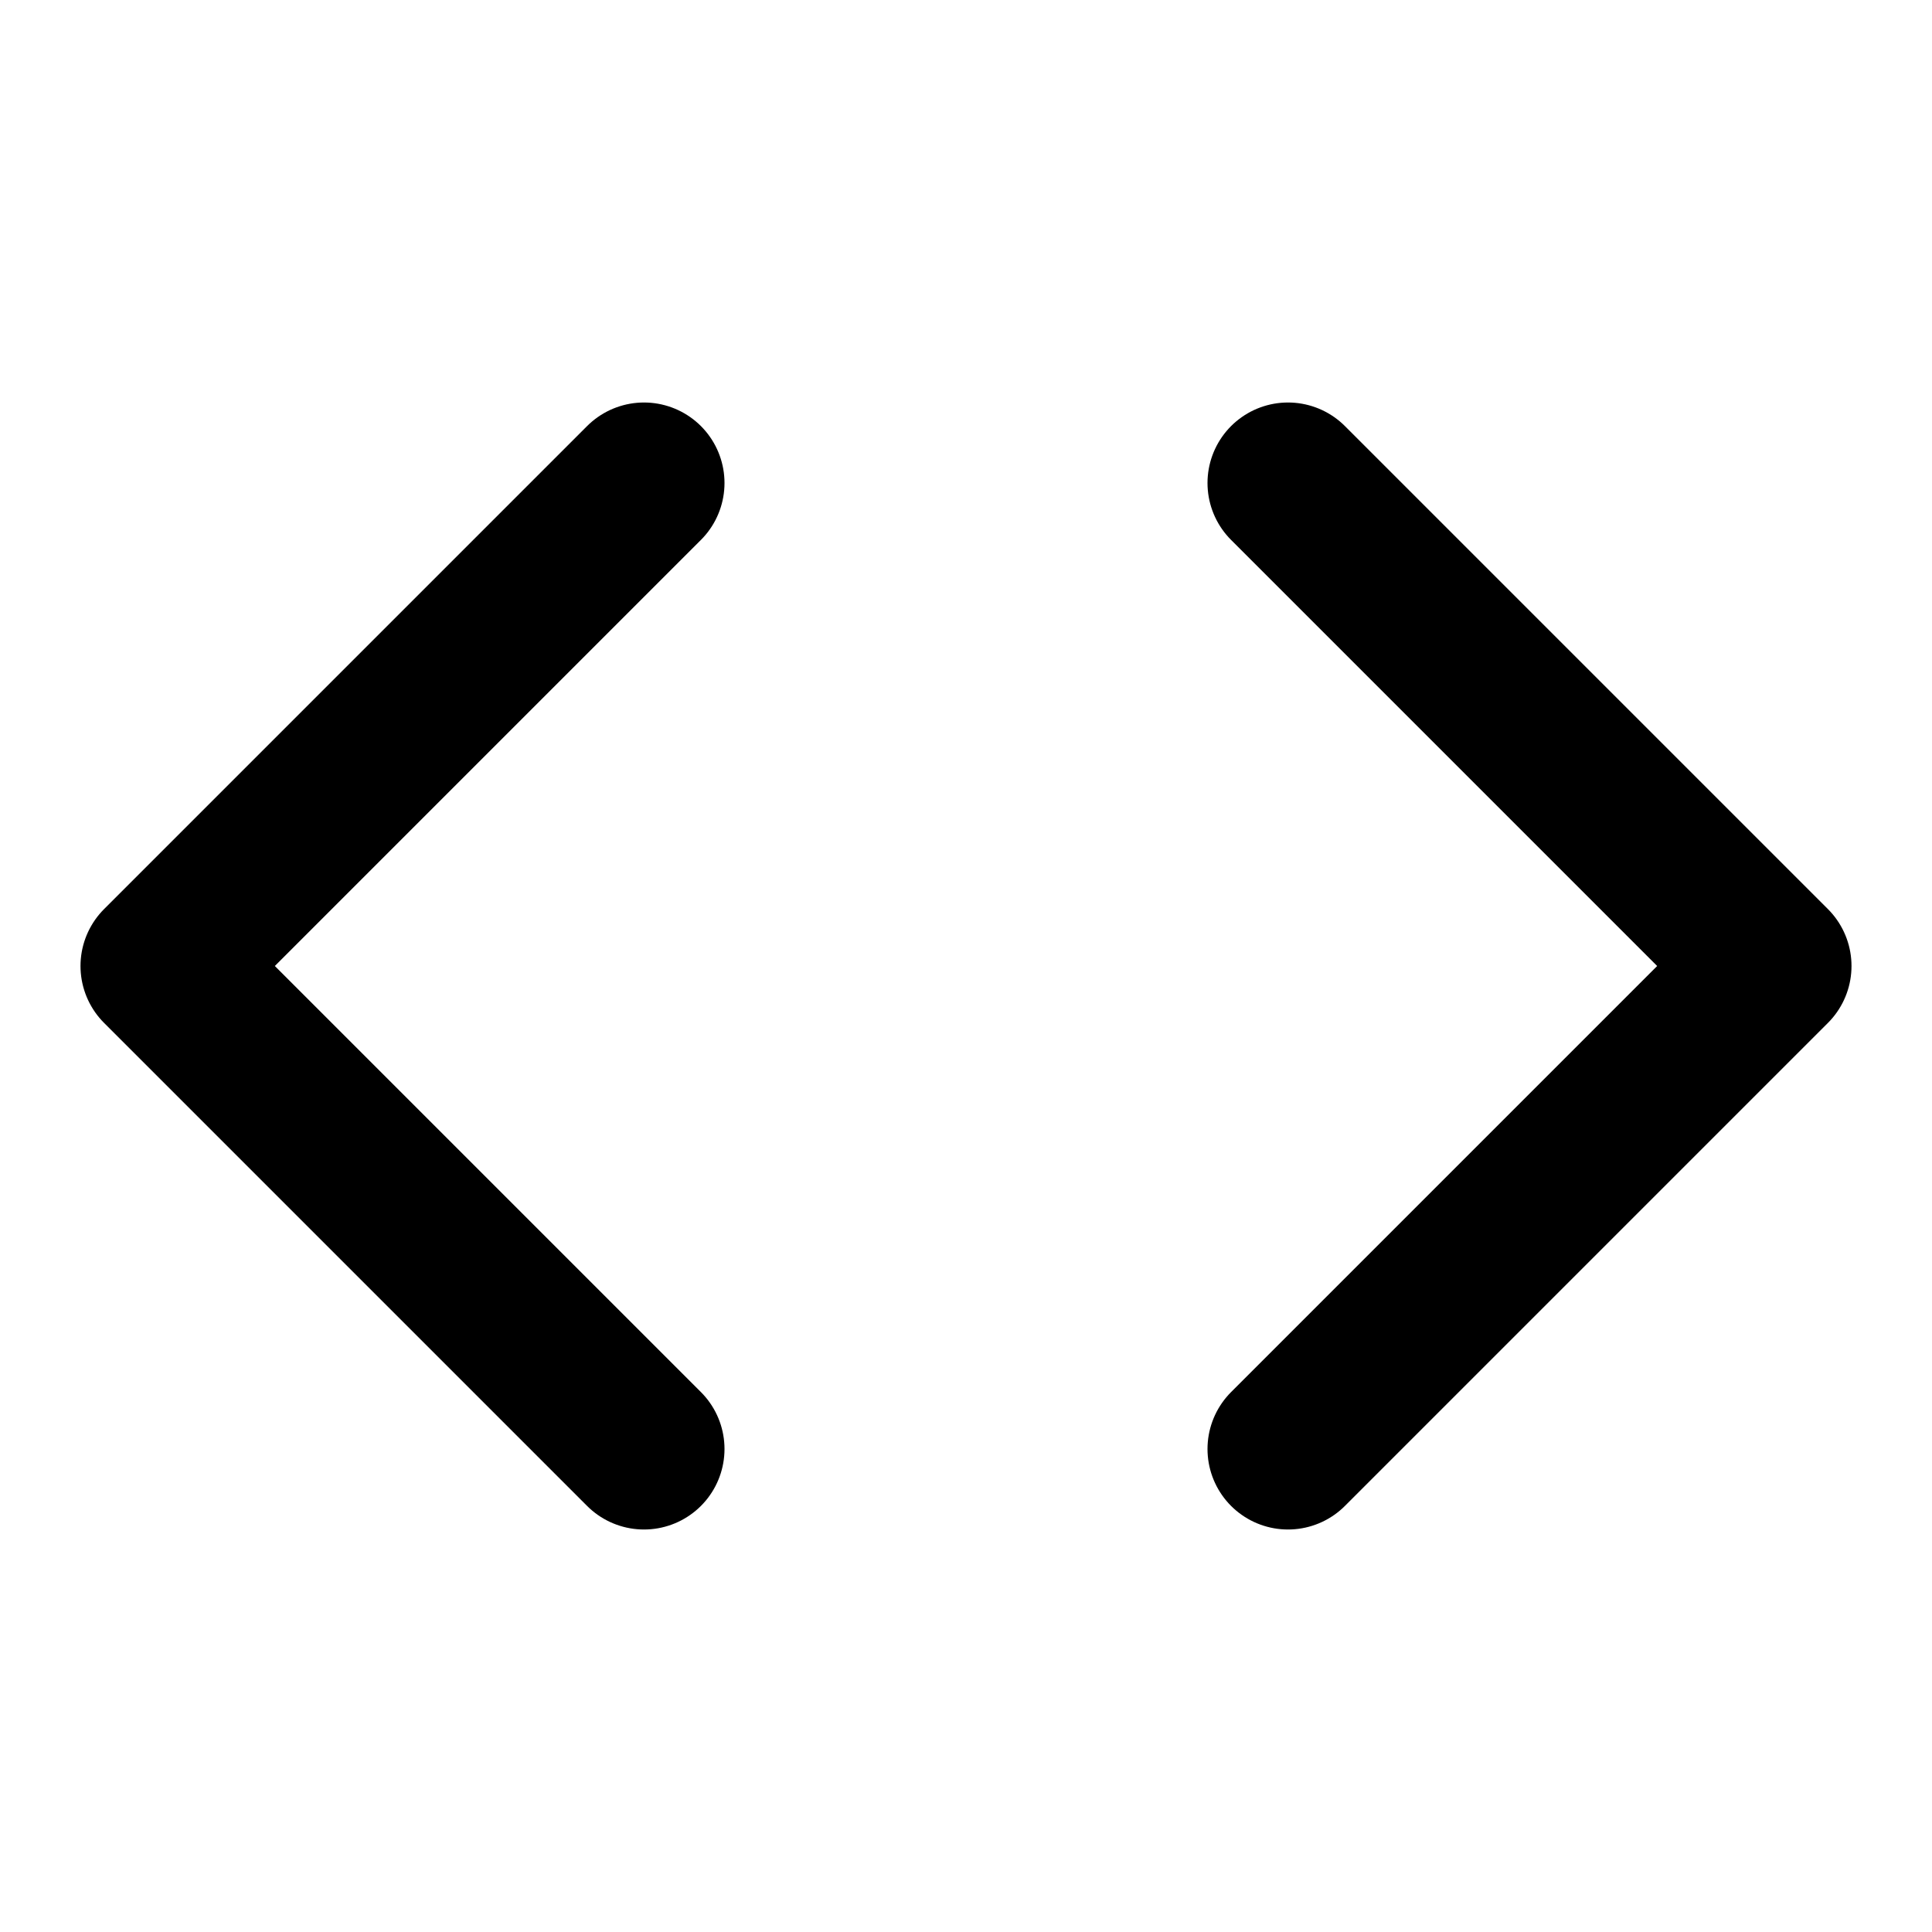
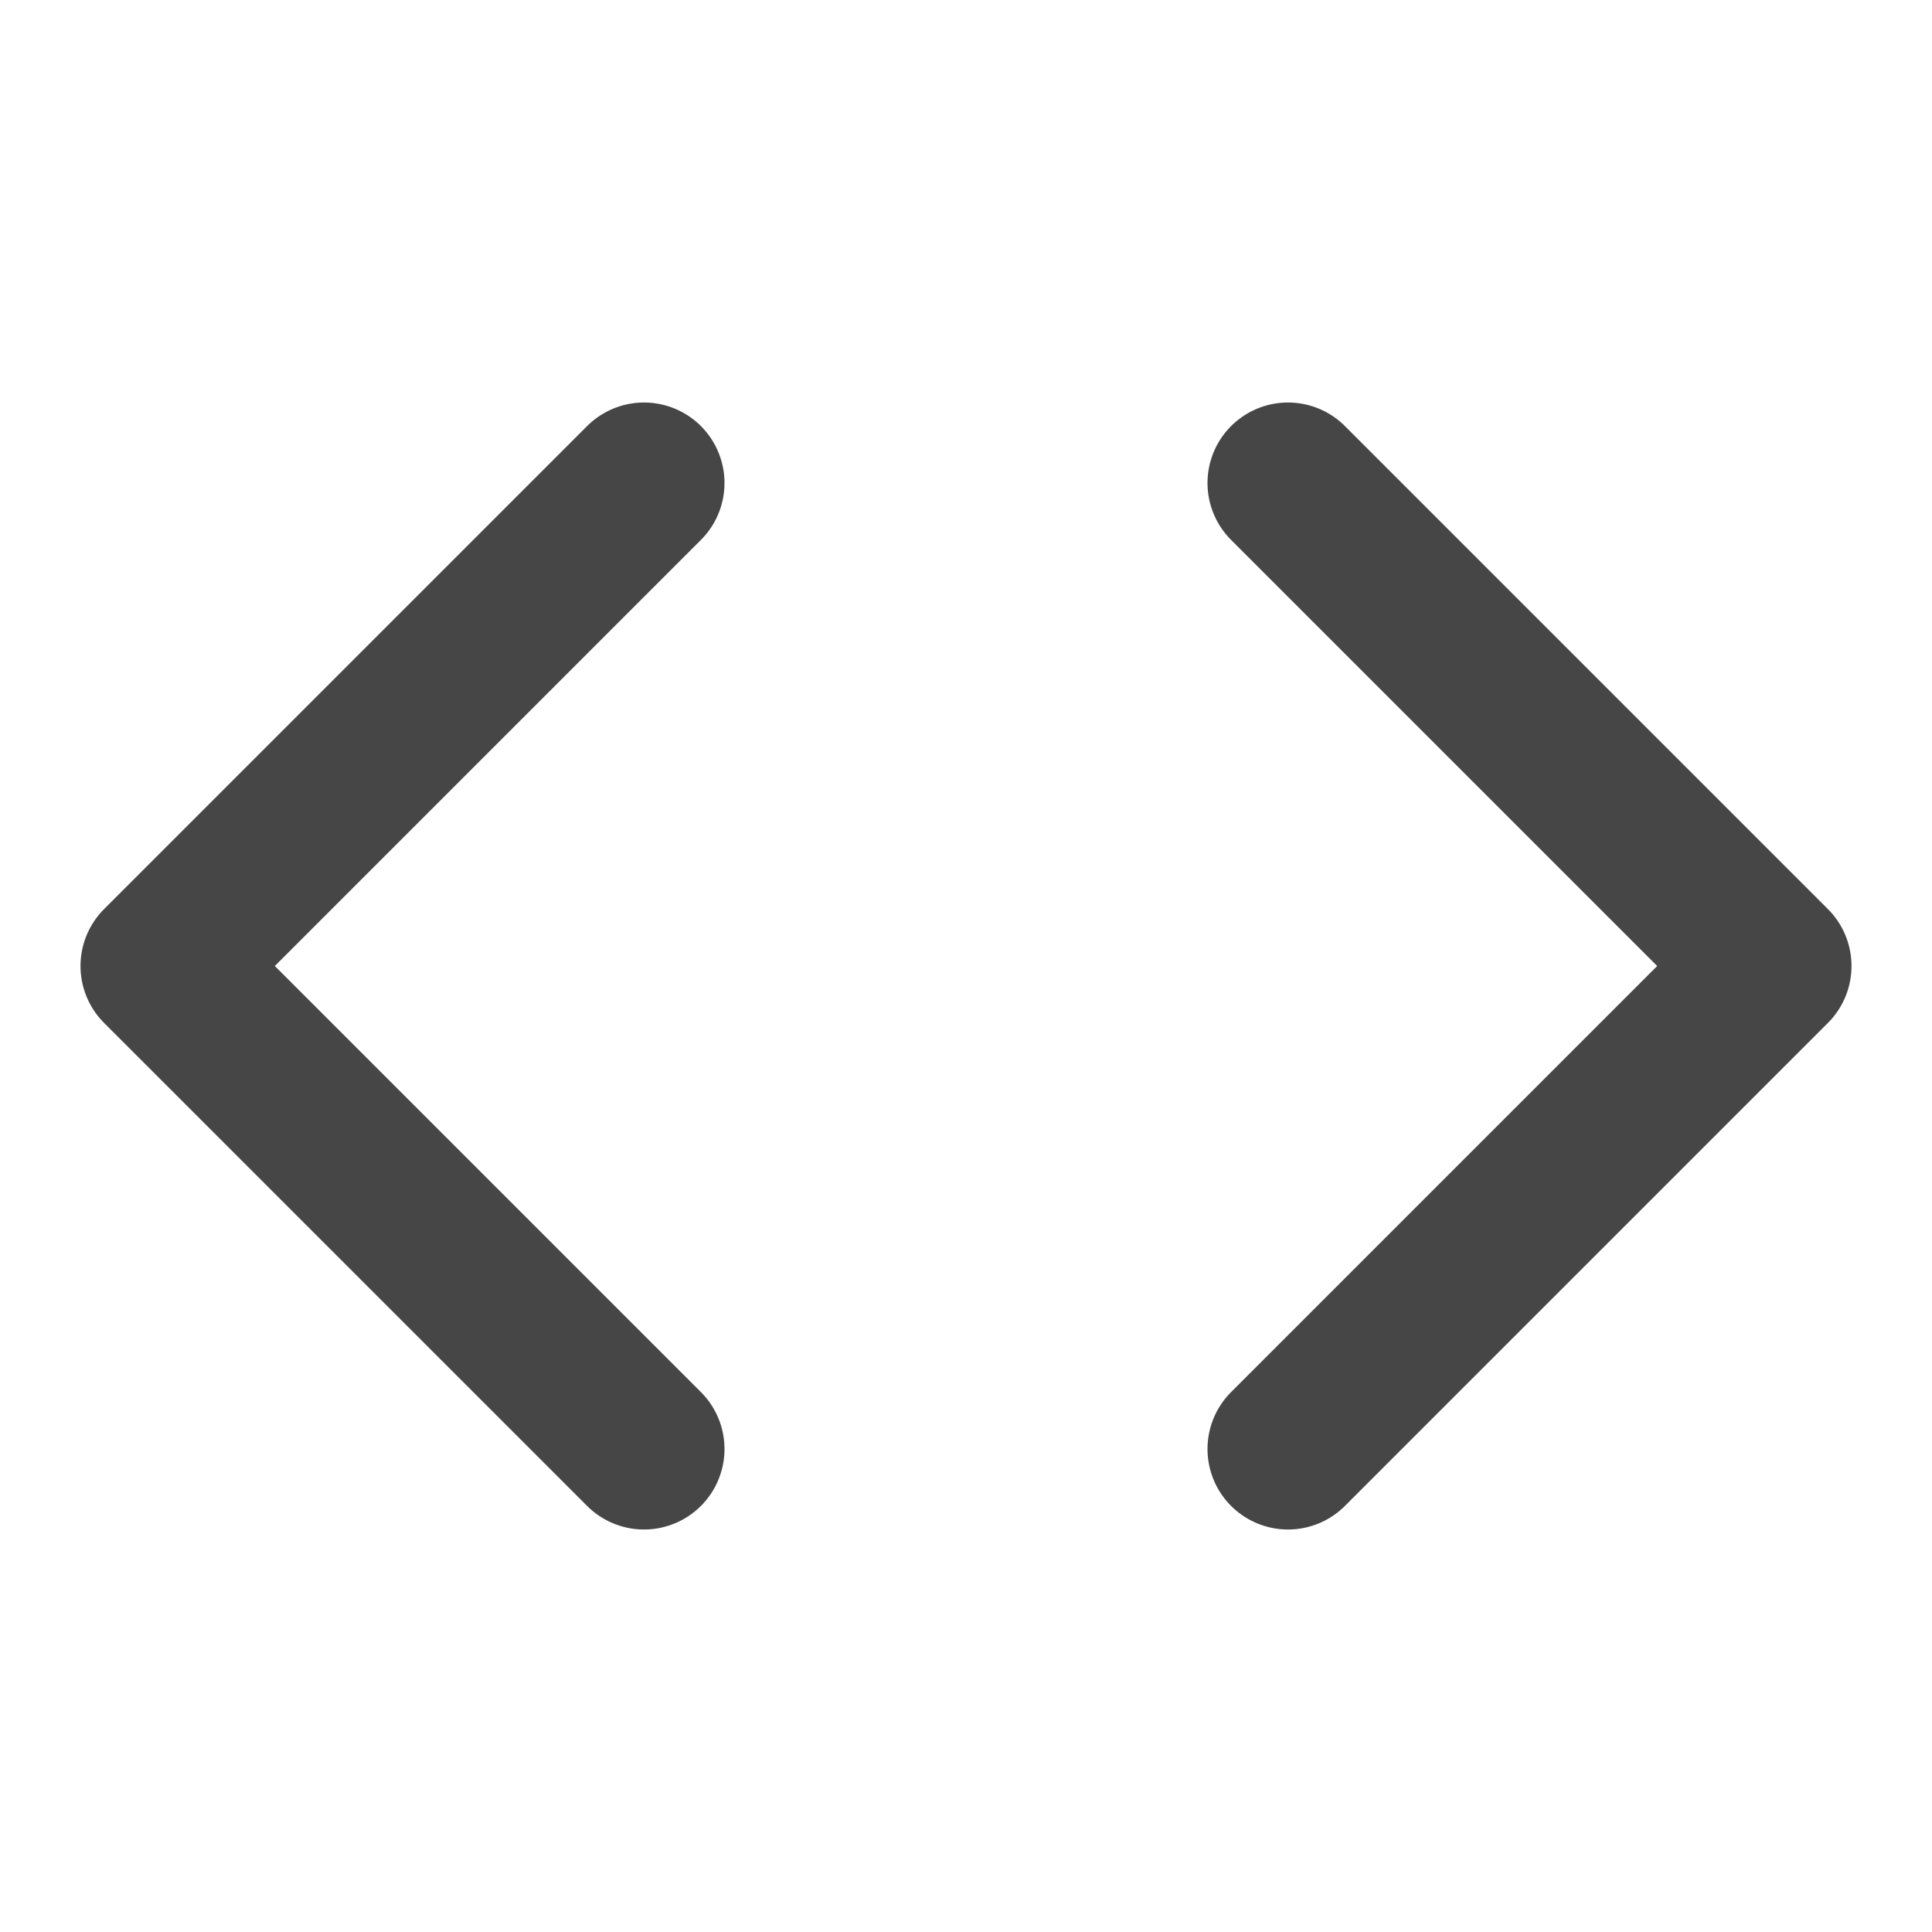
- <svg xmlns="http://www.w3.org/2000/svg" width="24" height="24" viewBox="0 0 24 24" fill="none" stroke="black" stroke-width="2" stroke-linecap="round" stroke-linejoin="round" class="feather feather-code">
+ <svg xmlns="http://www.w3.org/2000/svg" width="24" height="24" viewBox="0 0 24 24" fill="none" stroke="#464646" stroke-width="2" stroke-linecap="round" stroke-linejoin="round" class="feather feather-code">
  <polyline points="16 18 22 12 16 6" />
  <polyline points="8 6 2 12 8 18" />
</svg>
